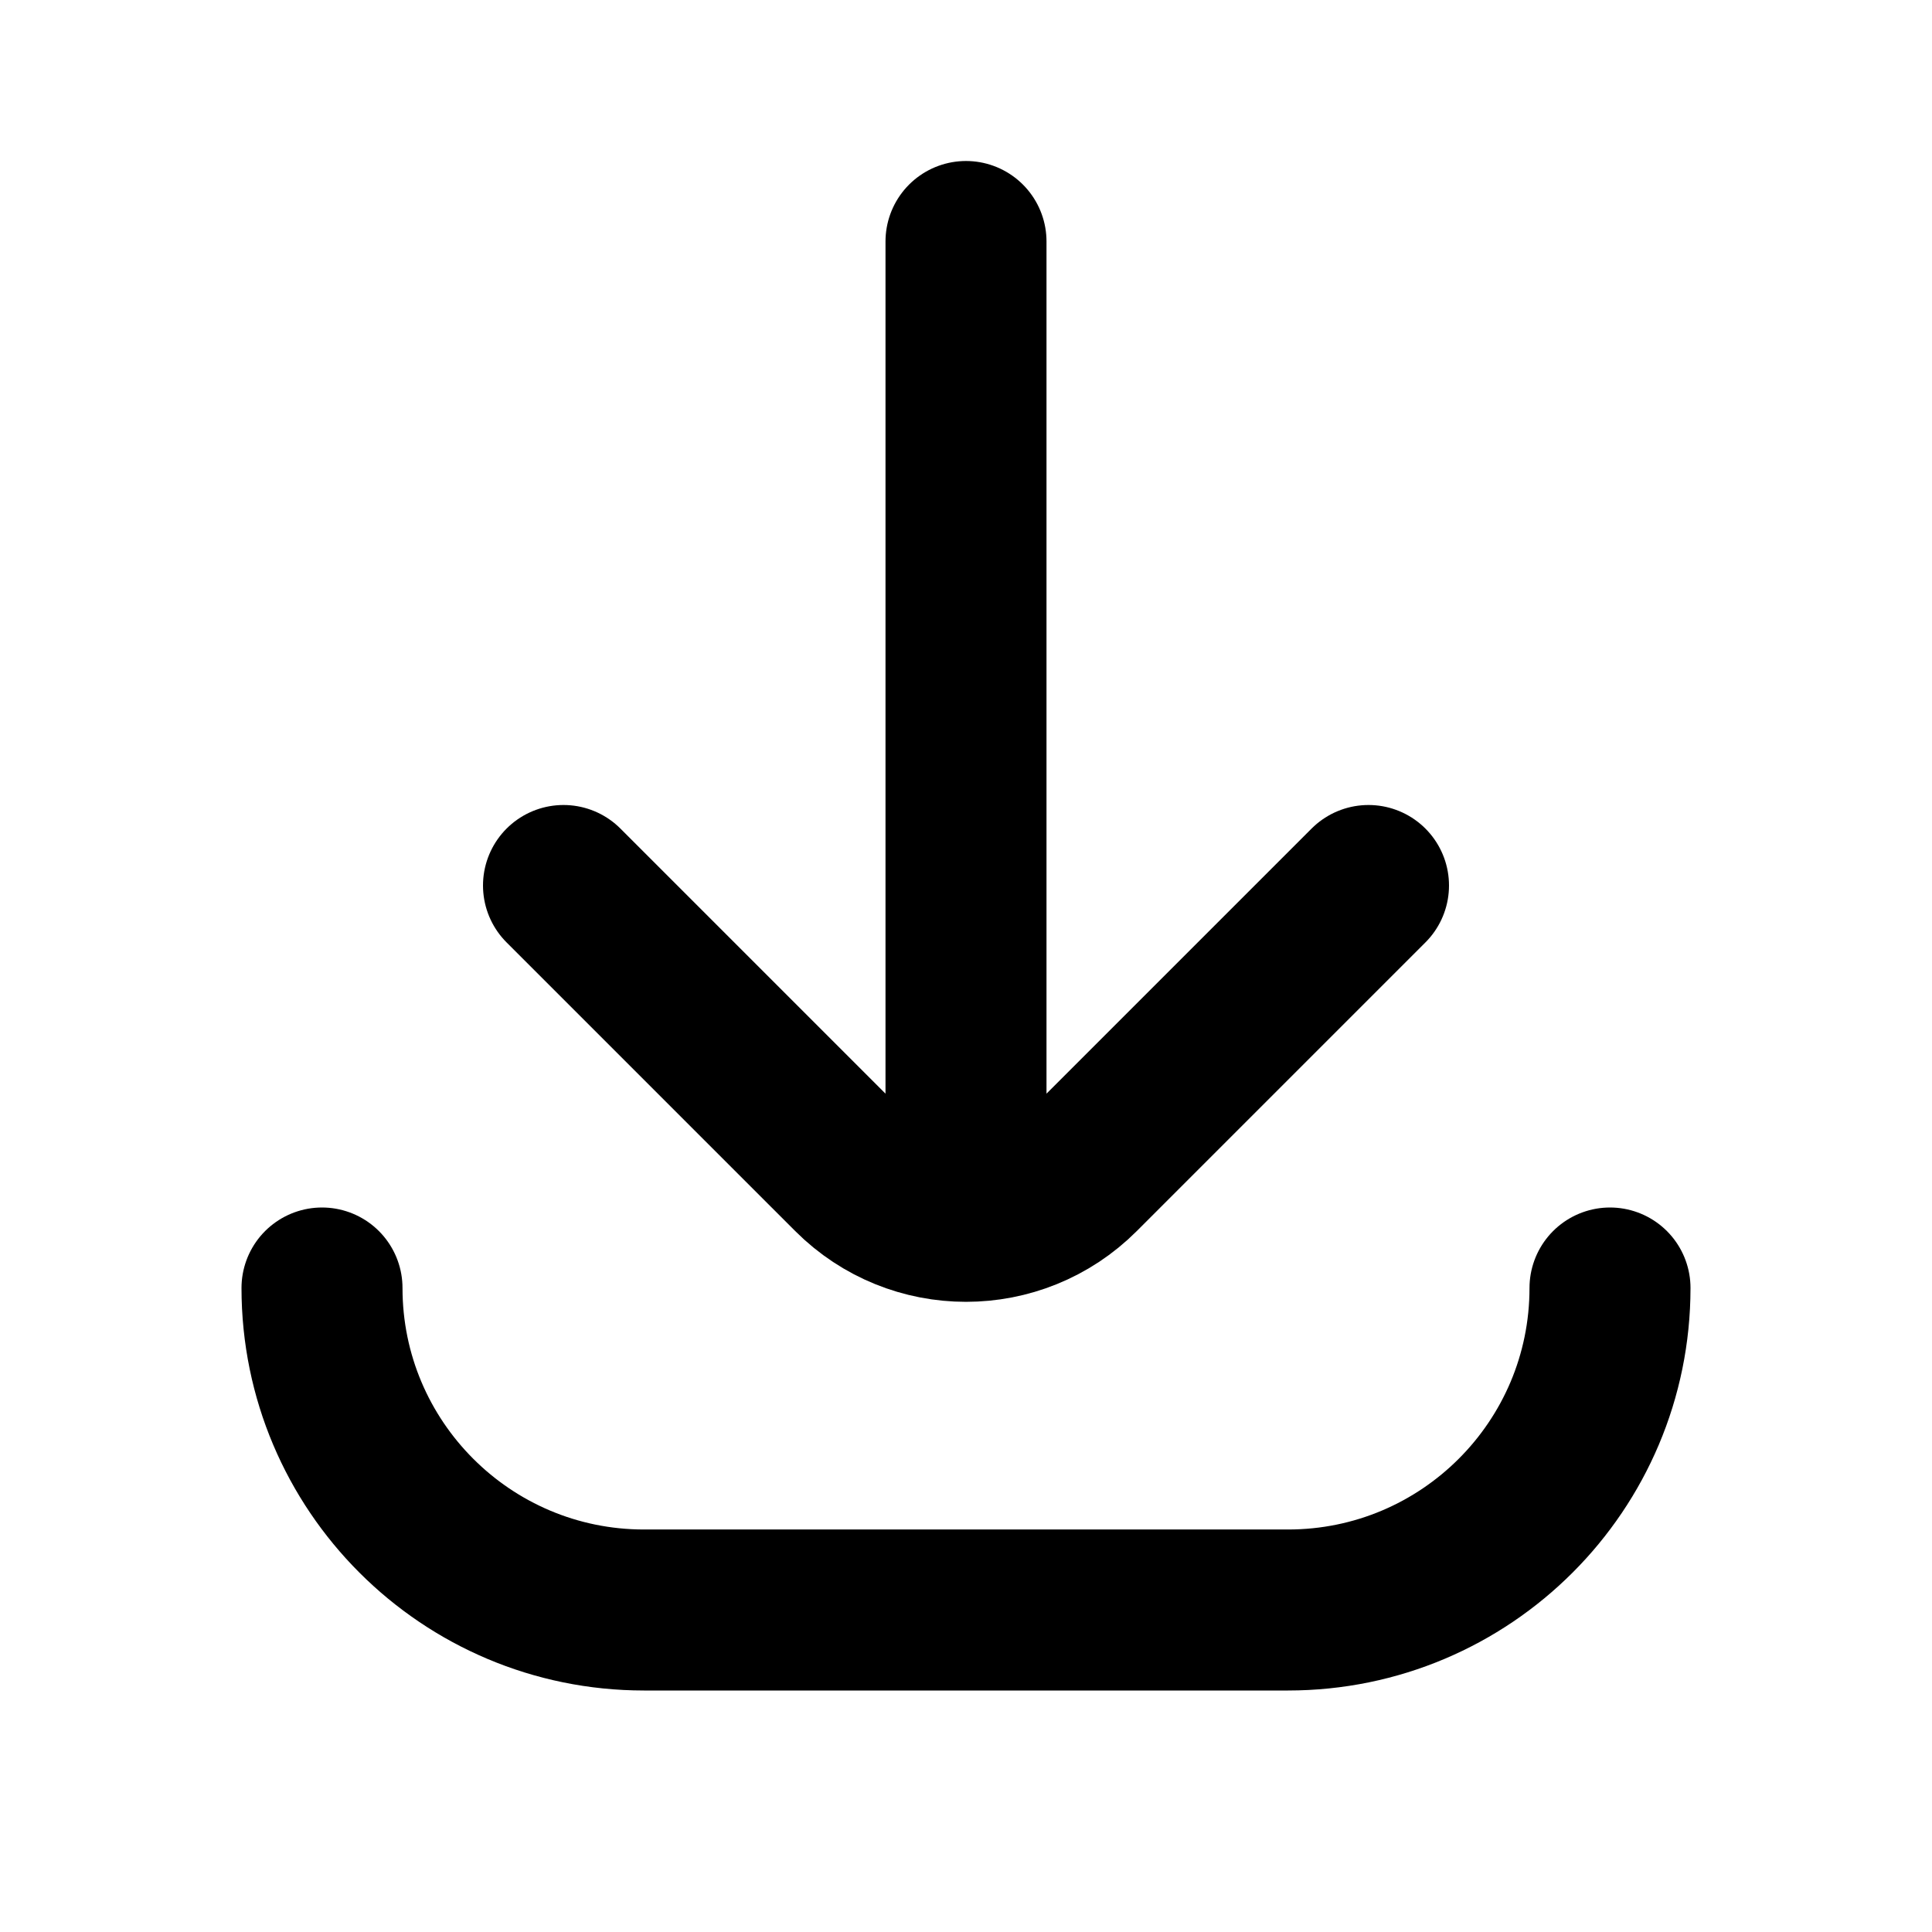
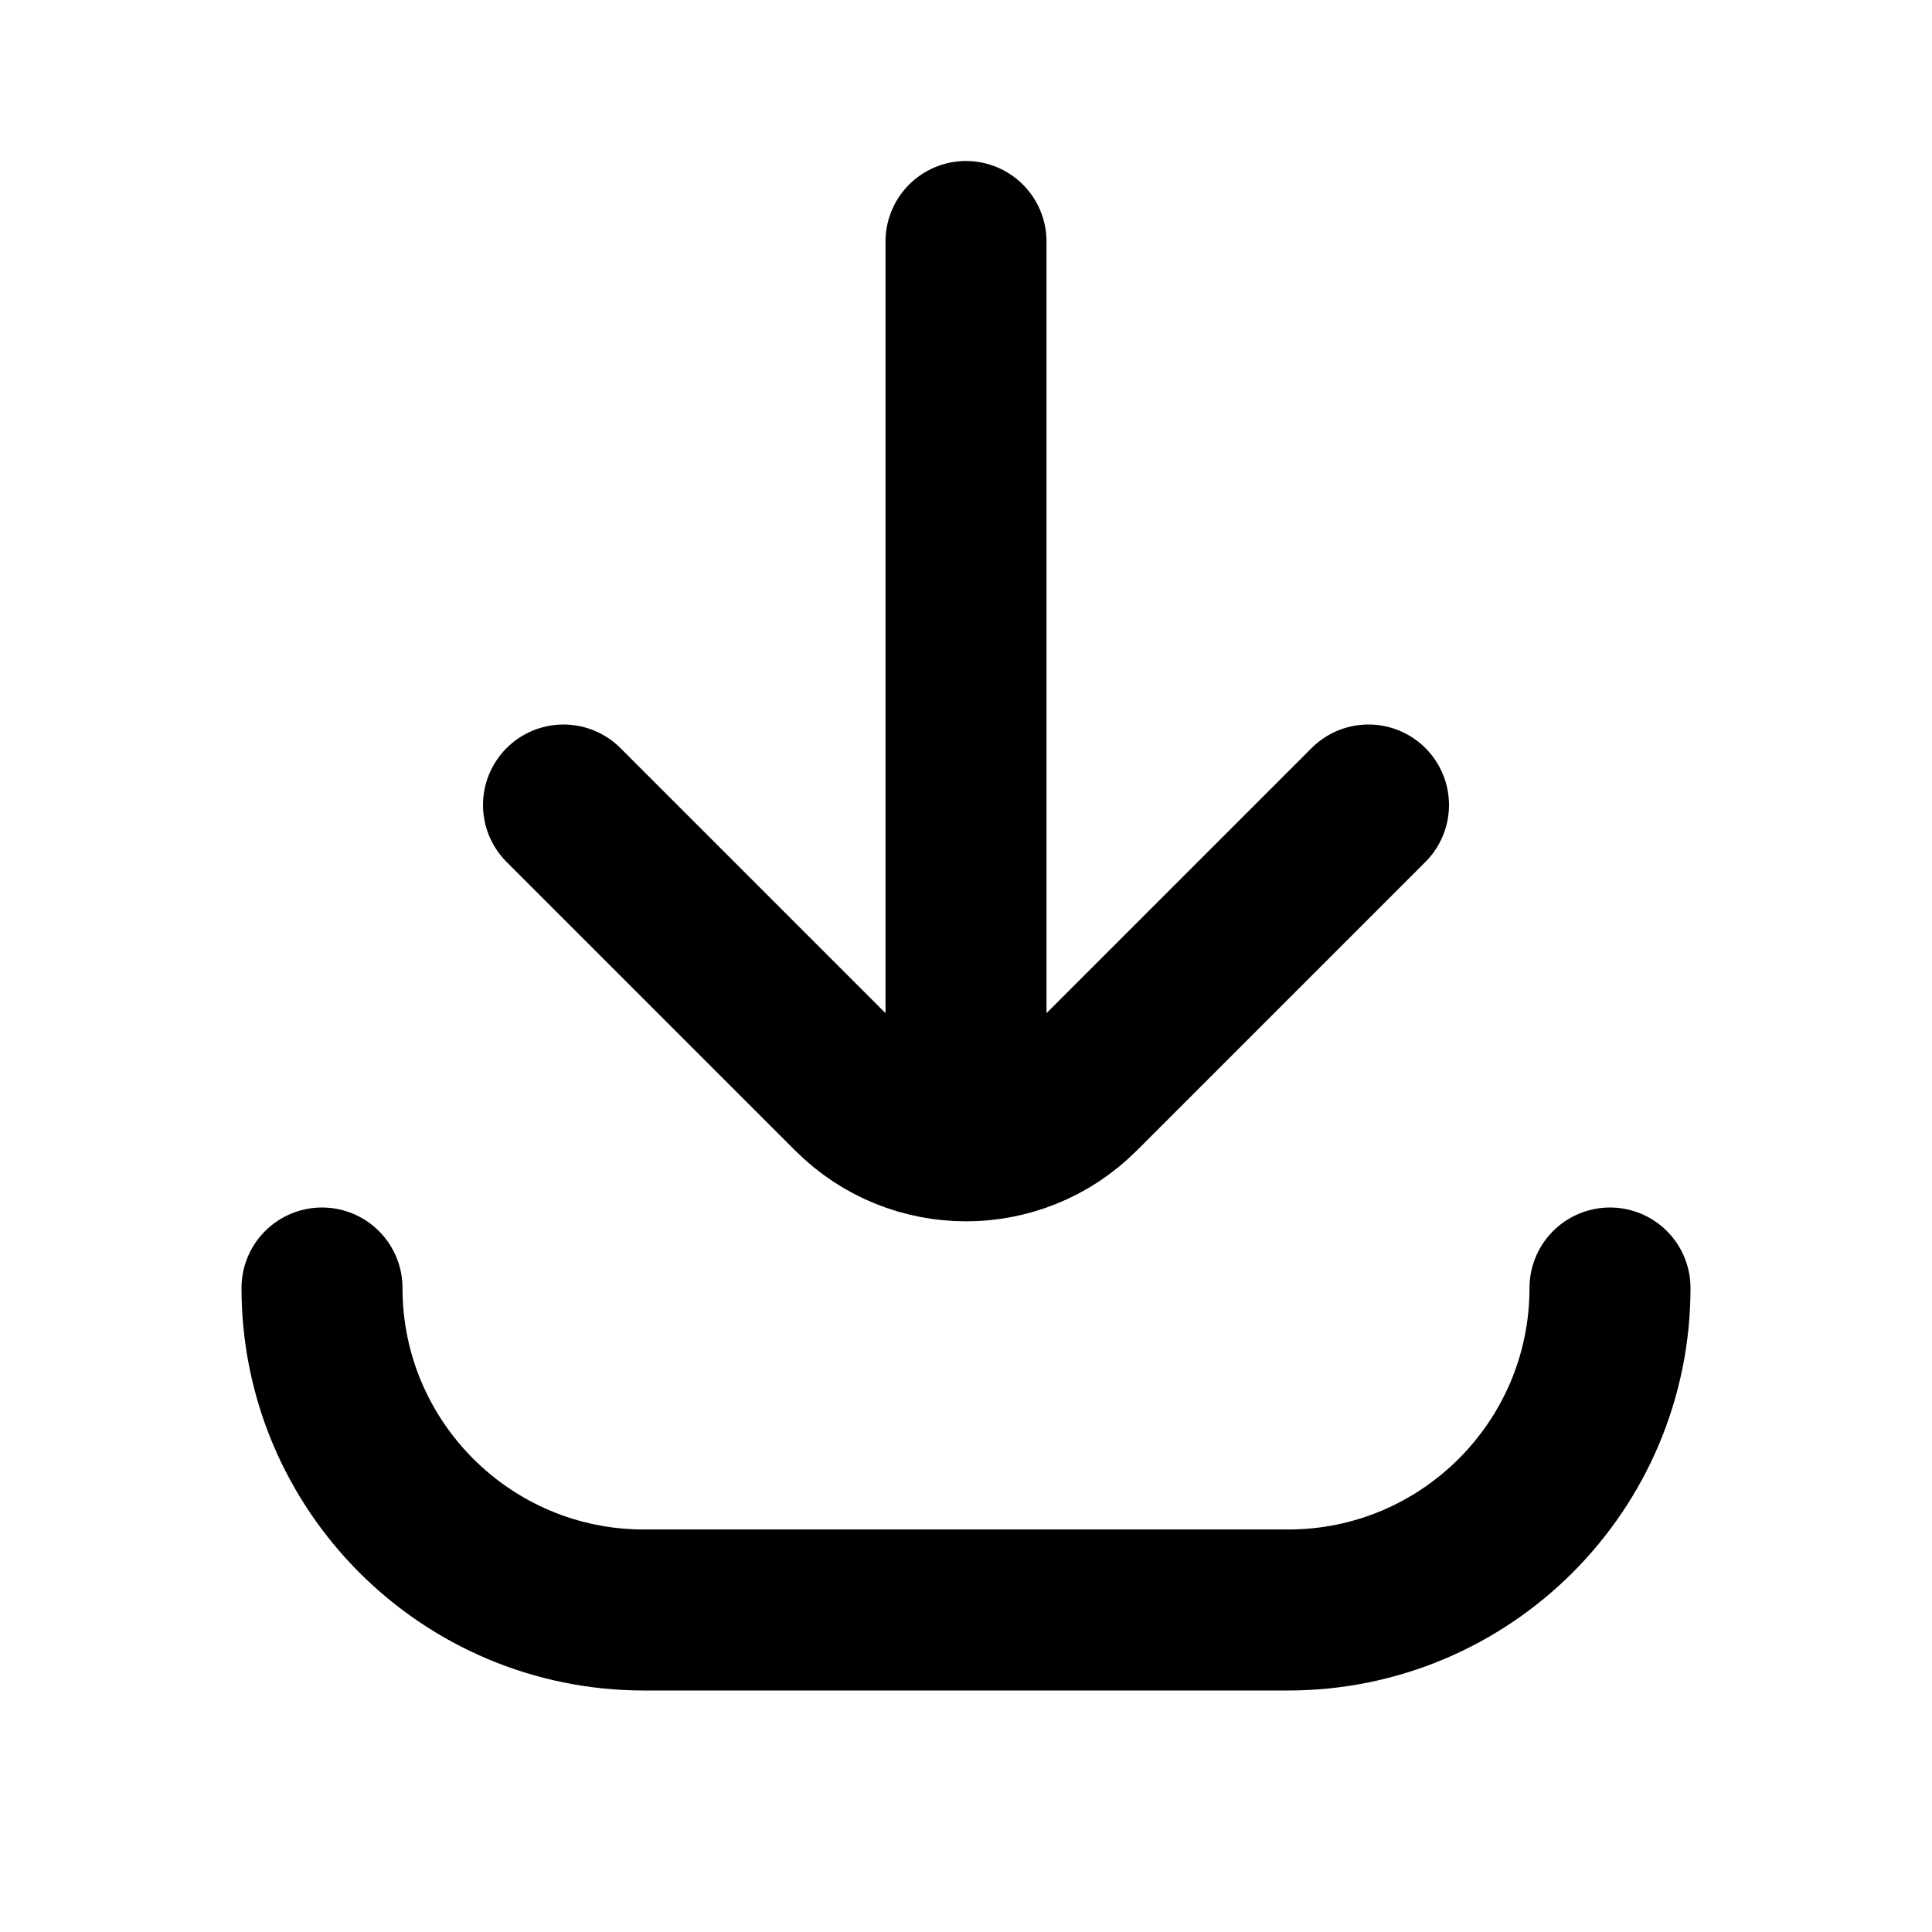
<svg xmlns="http://www.w3.org/2000/svg" width="24" height="24" viewBox="0 0 24 24" fill="none">
  <path d="M4 16V16C4 18.209 5.791 20 8 20H16C18.209 20 20 18.209 20 16V16" stroke="black" stroke-width="2" stroke-linecap="round" />
-   <path d="M12 3V14M7 11L10.586 14.586C11.367 15.367 12.633 15.367 13.414 14.586L17 11" stroke="black" stroke-width="2" stroke-linecap="round" stroke-linejoin="round" />
+   <path d="M12 3V13M7 10L10.586 13.586C11.367 14.367 12.633 14.367 13.414 13.586L17 10" stroke="black" stroke-width="2" stroke-linecap="round" stroke-linejoin="round" />
</svg>
